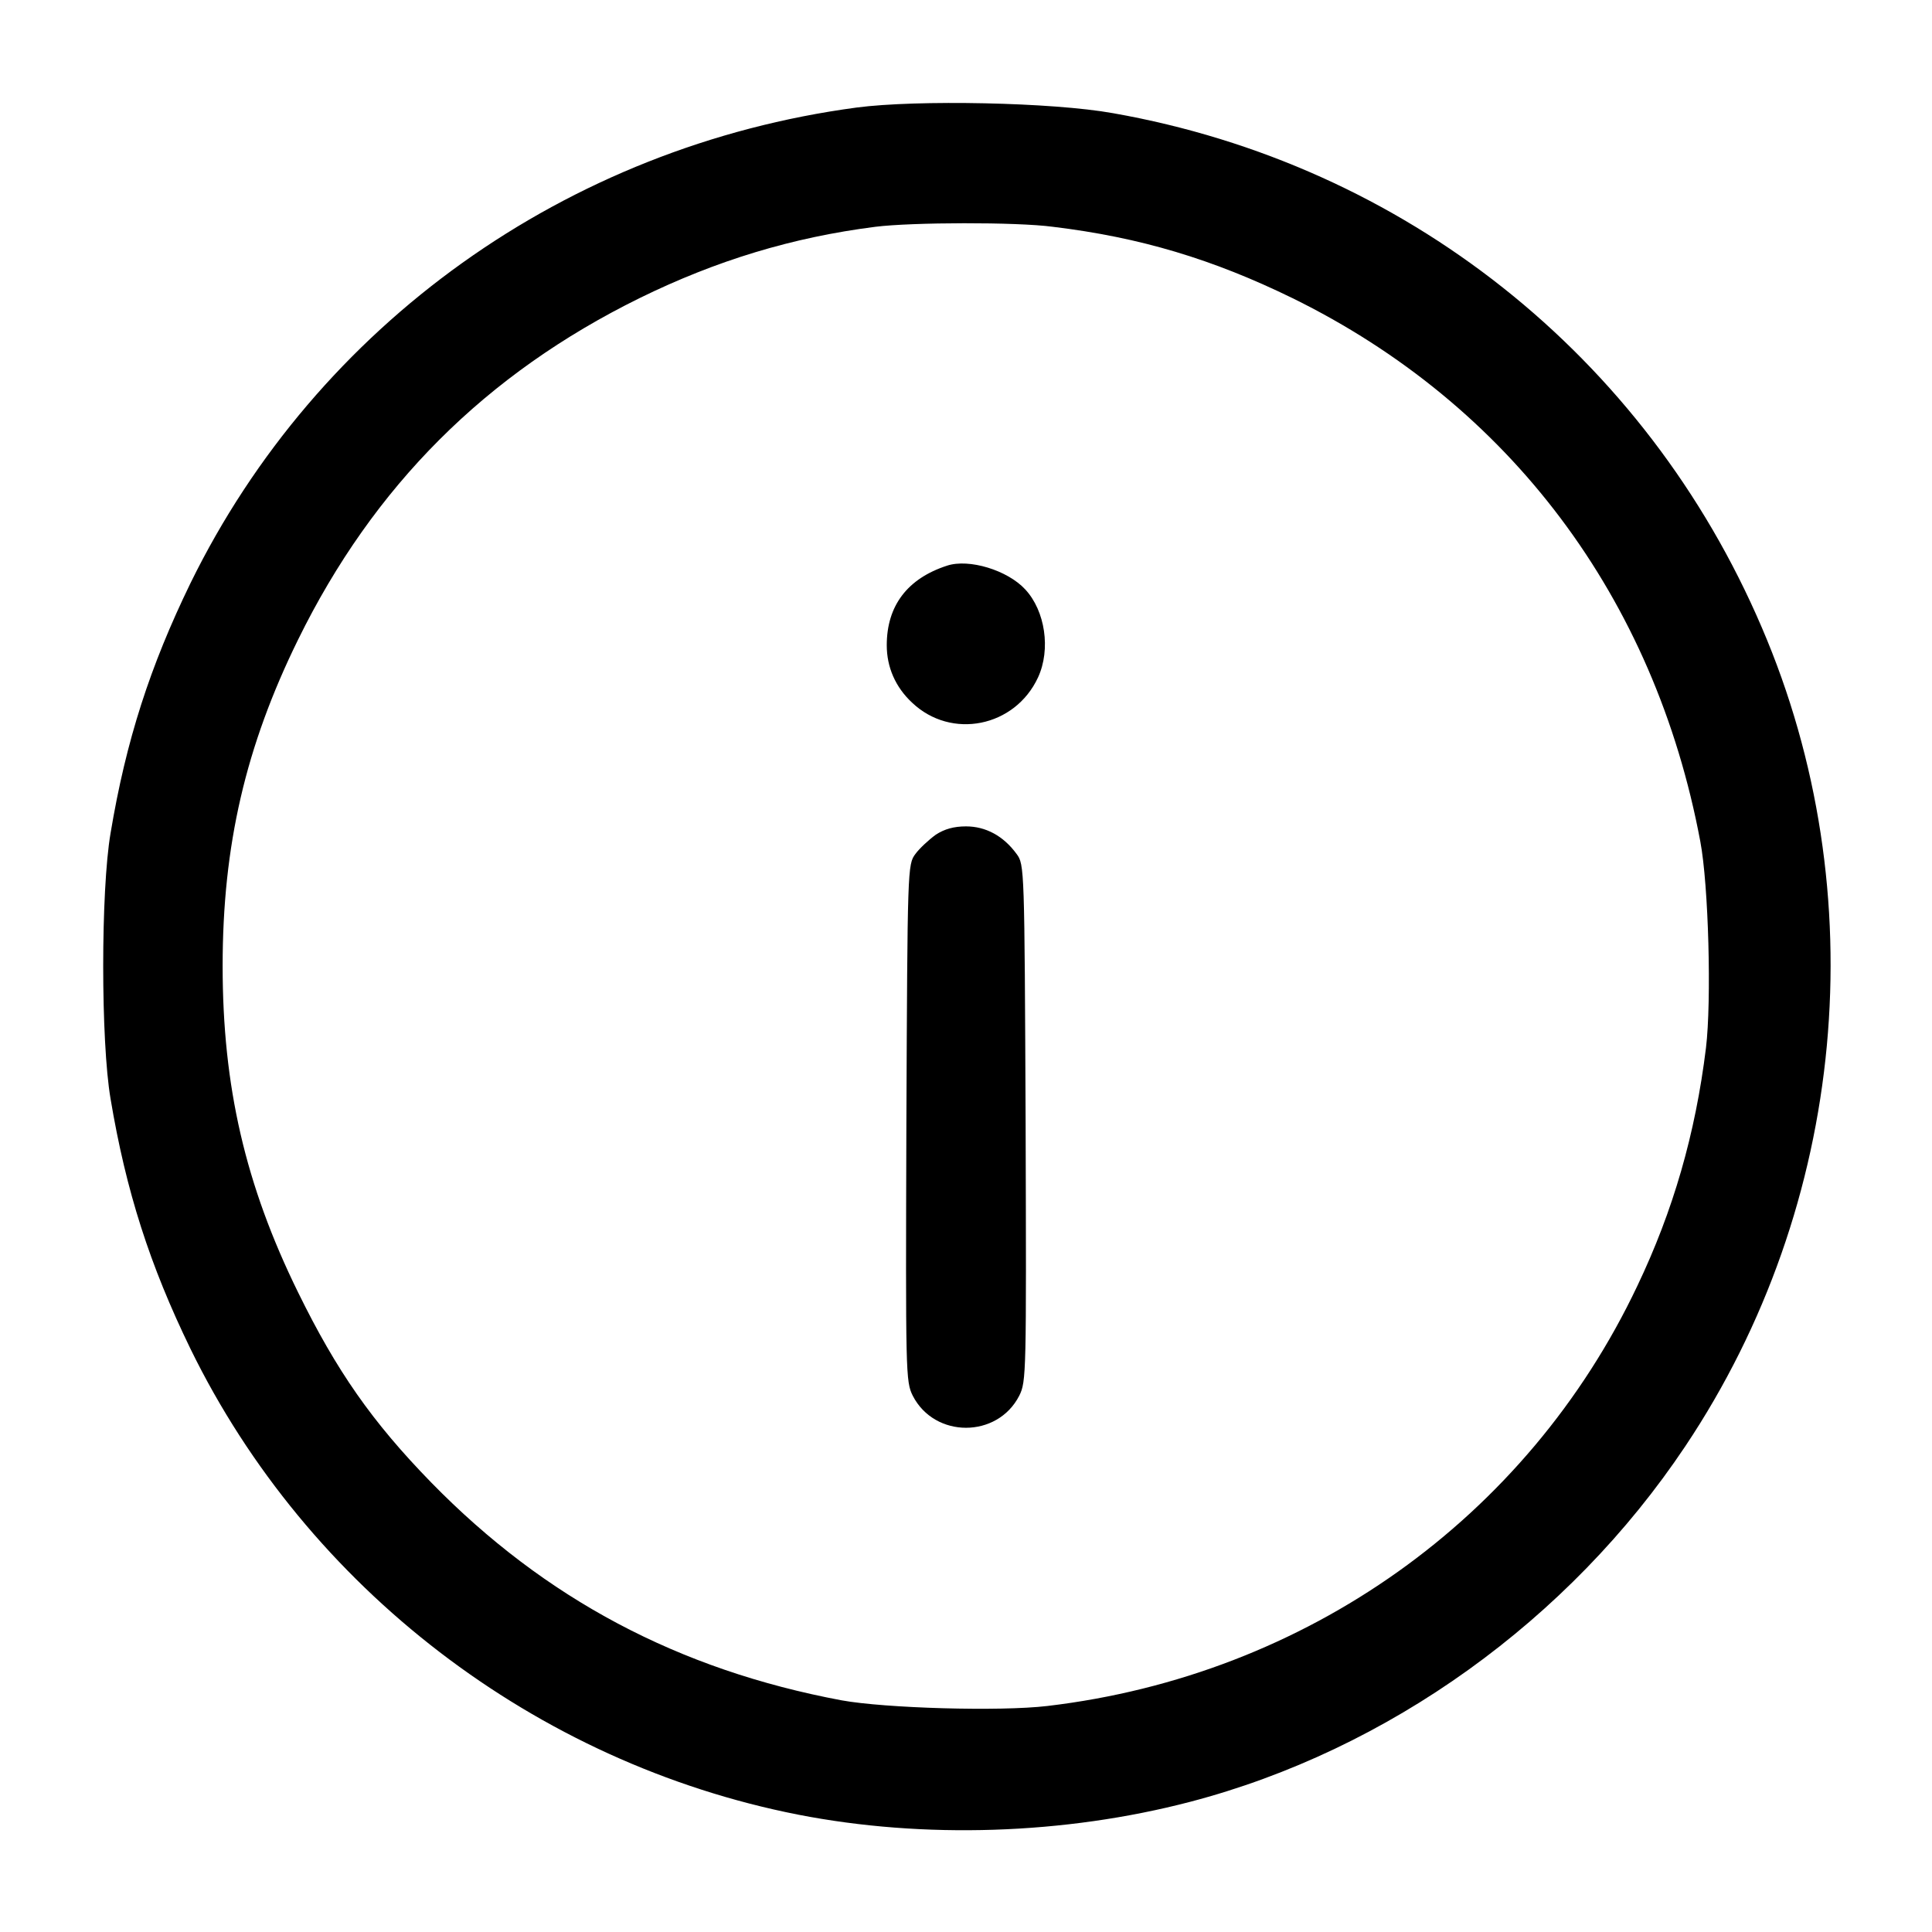
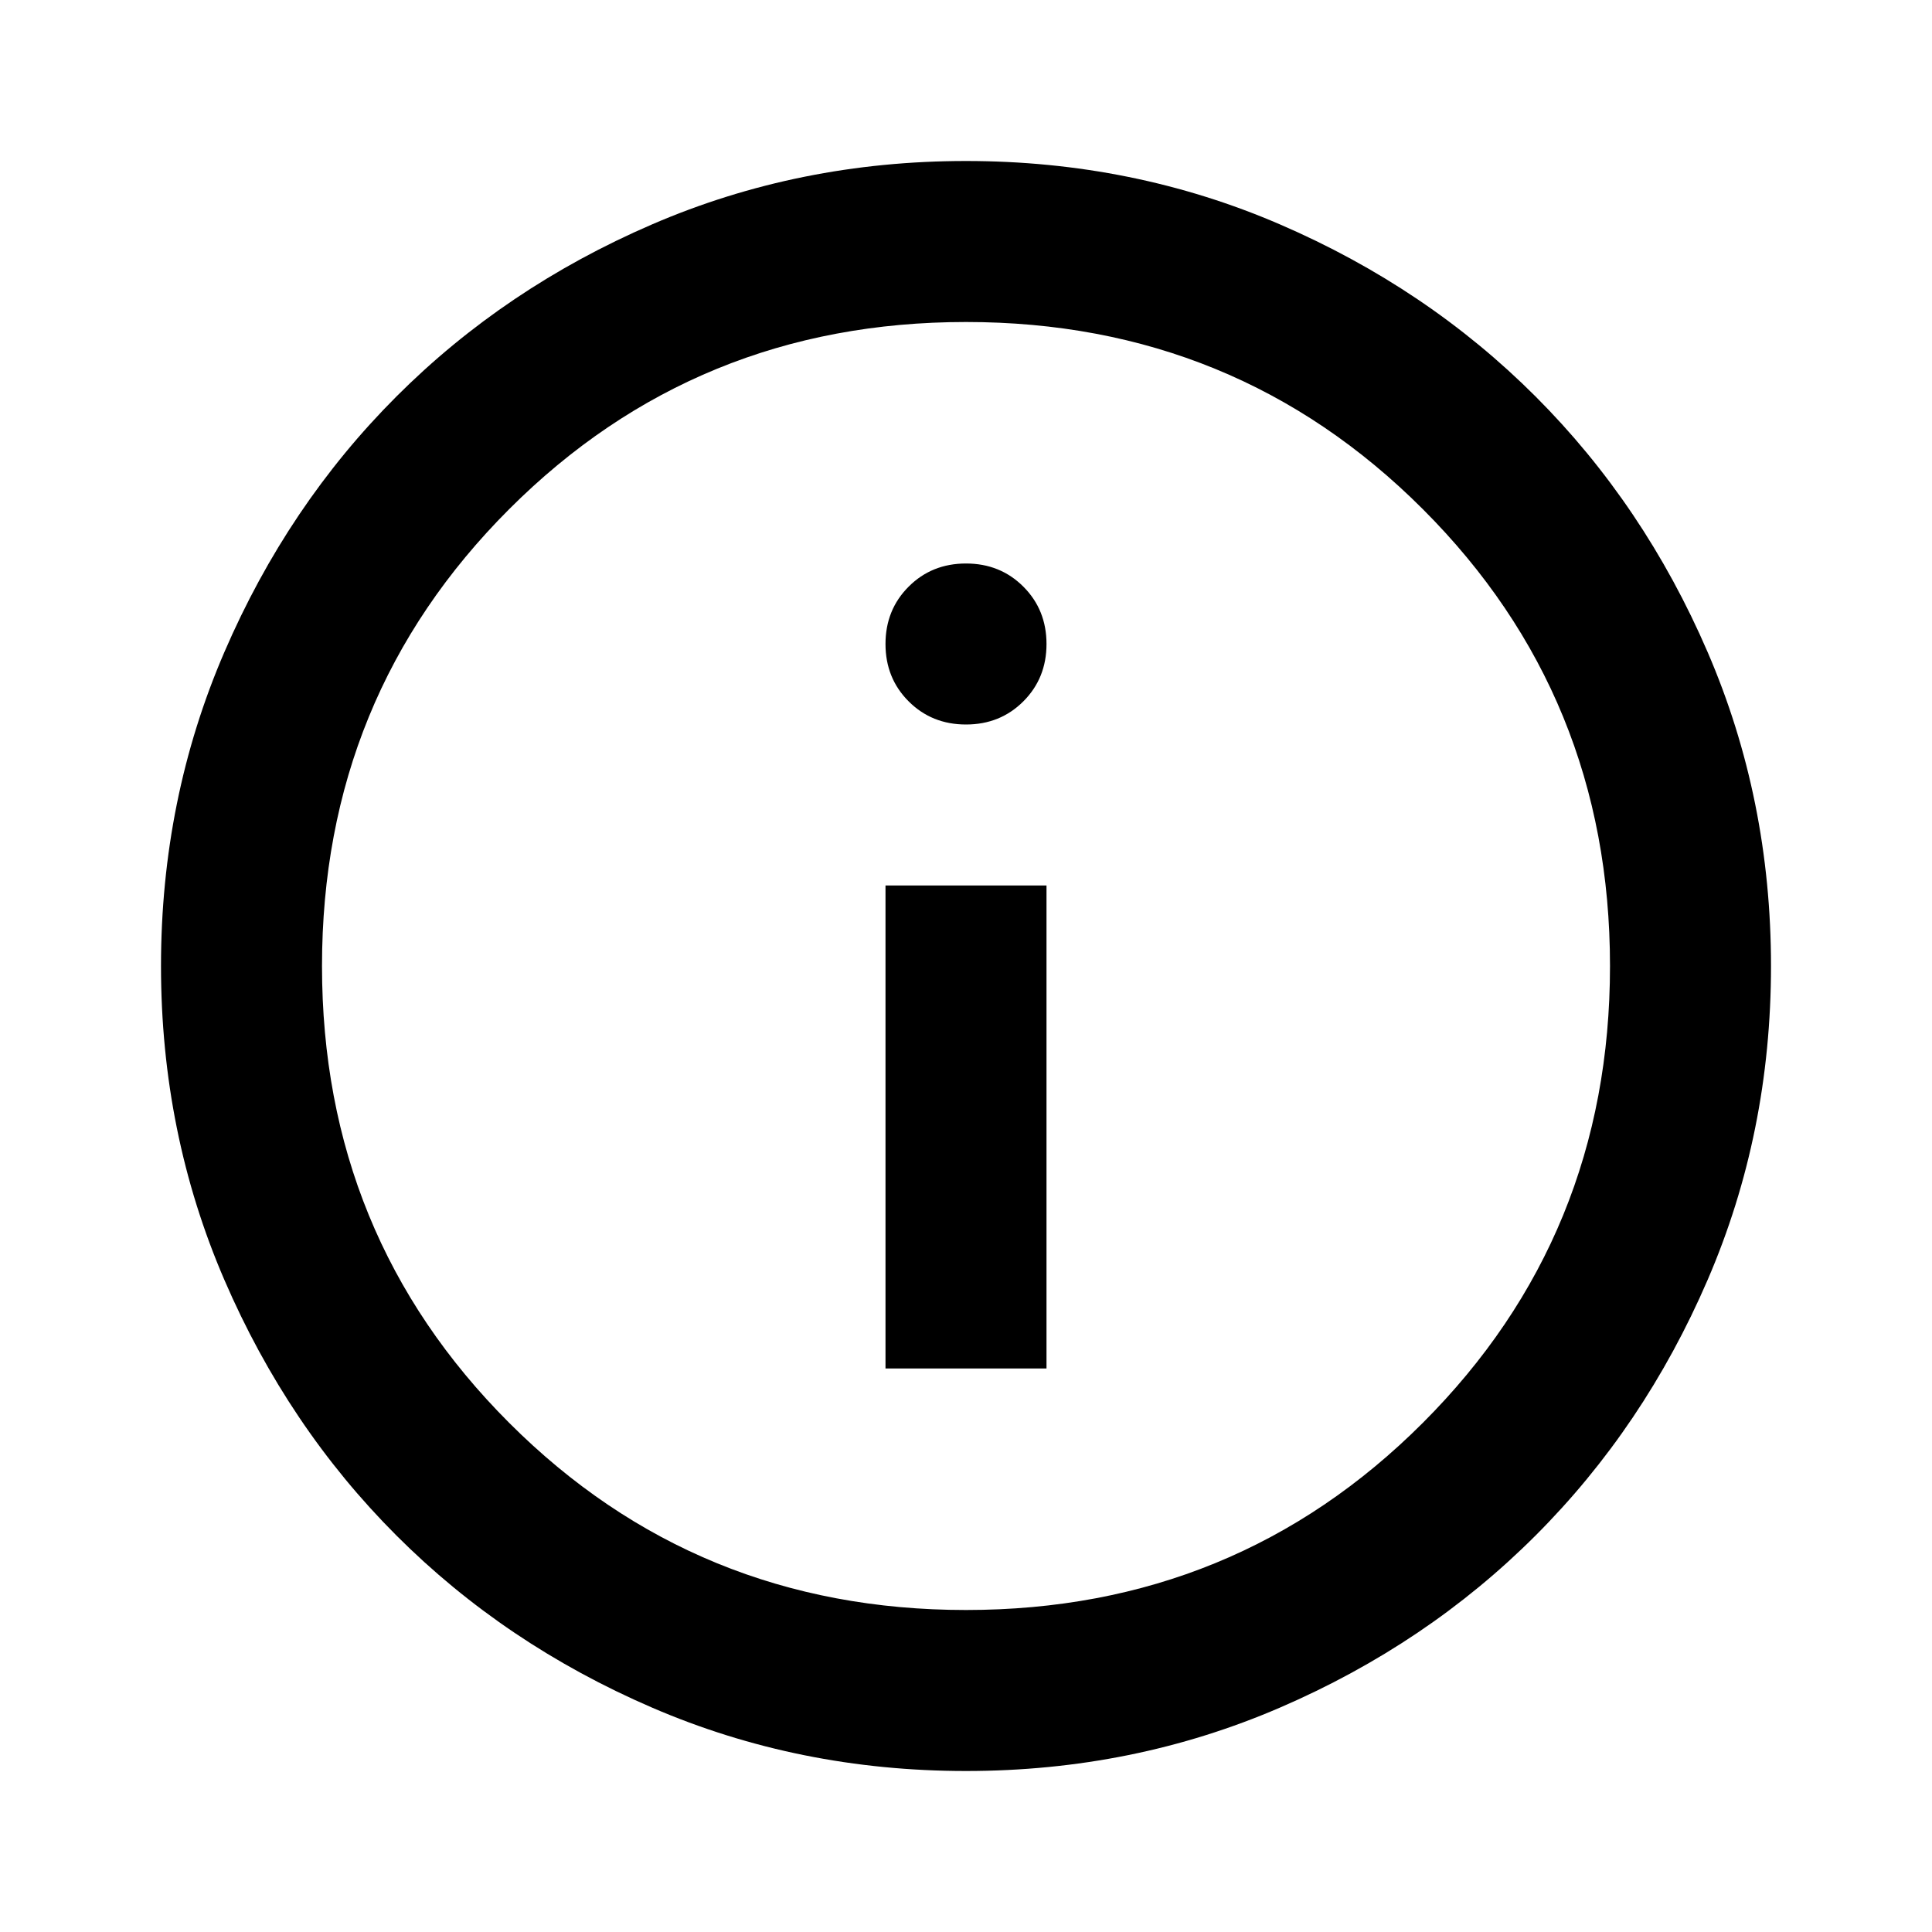
- <svg xmlns="http://www.w3.org/2000/svg" version="1.0" width="512pt" height="512pt" viewBox="0 0 512 512" preserveAspectRatio="xMidYMid meet">
-   <g transform="translate(0,512) scale(0.1,-0.1)" fill="#000000" stroke="none">
-     <path d="M2270 4835 c-769 -103 -1429 -575 -1765 -1260 -107 -220 -171 -417 -212 -663 -26 -152 -26 -552 0 -704 41 -245 104 -441 212 -663 310 -634 914 -1097 1610 -1234 333 -65 706 -53 1039 34 524 137 1004 481 1312 942 428 640 505 1467 203 2170 -308 720 -948 1227 -1719 1363 -161 29 -520 36 -680 15z m520 -316 c232 -28 424 -86 635 -189 576 -283 960 -794 1081 -1440 22 -116 30 -423 15 -547 -28 -228 -87 -432 -182 -631 -292 -616 -878 -1032 -1563 -1113 -126 -15 -431 -6 -546 15 -432 81 -786 269 -1087 577 -157 161 -251 296 -353 504 -140 285 -200 546 -200 865 0 320 61 582 200 865 200 407 497 704 905 905 204 100 405 161 625 189 96 12 373 13 470 0z" />
-     <path d="M2510 3621 c-105 -34 -160 -106 -160 -211 0 -58 23 -111 67 -152 104 -99 273 -65 334 67 34 74 19 176 -34 233 -47 51 -149 82 -207 63z" />
-     <path d="M2480 2908 c-18 -13 -43 -36 -54 -51 -21 -28 -21 -36 -24 -713 -2 -666 -2 -685 17 -723 58 -113 224 -113 282 0 19 38 19 57 17 723 -3 677 -3 685 -24 713 -35 48 -82 73 -134 73 -32 0 -57 -7 -80 -22z" />
-   </g>
+ <svg xmlns="http://www.w3.org/2000/svg" height="30px" viewBox="0 -960 960 960" width="30px" fill="#0">
+   <path d="M440-280h80v-240h-80v240Zm40-320q17 0 28.5-11.5T520-640q0-17-11.5-28.5T480-680q-17 0-28.5 11.5T440-640q0 17 11.5 28.5T480-600Zm0 520q-83 0-156-31.5T197-197q-54-54-85.5-127T80-480q0-83 31.5-156T197-763q54-54 127-85.5T480-880q83 0 156 31.5T763-763q54 54 85.5 127T880-480q0 83-31.5 156T763-197q-54 54-127 85.5T480-80Zm0-80q134 0 227-93t93-227q0-134-93-227t-227-93q-134 0-227 93t-93 227q0 134 93 227t227 93Zm0-320Z" />
</svg>
